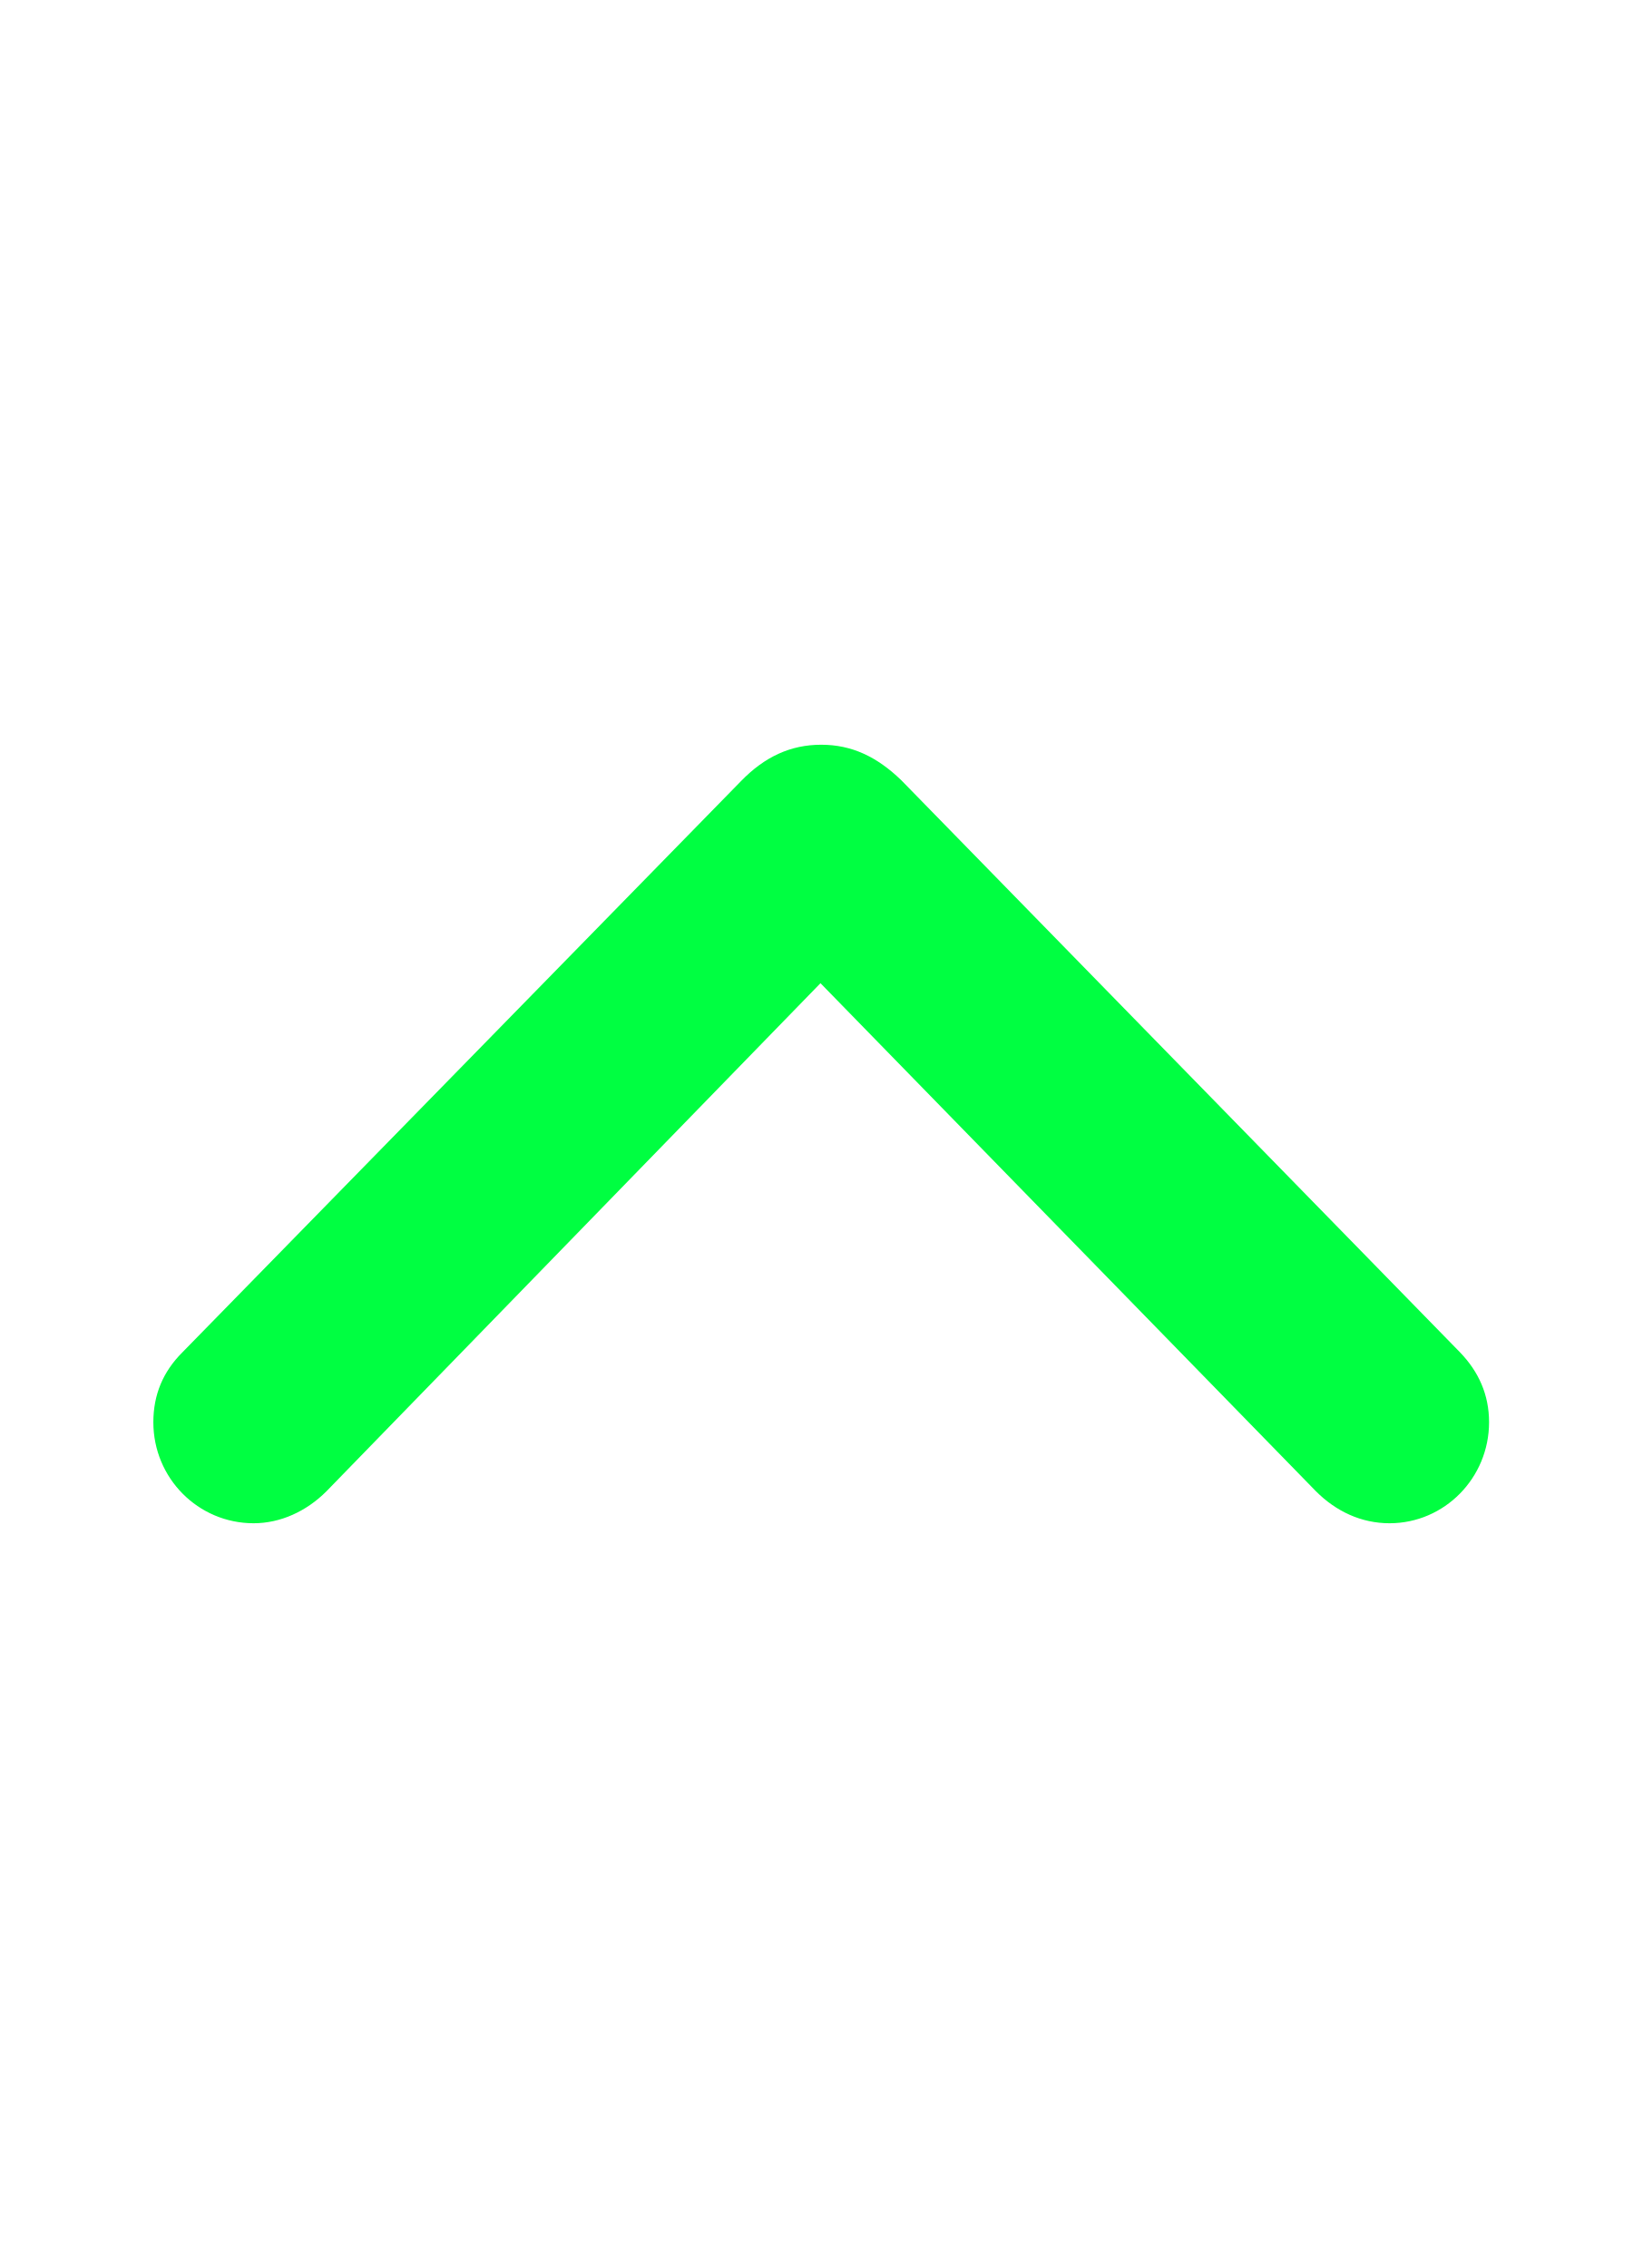
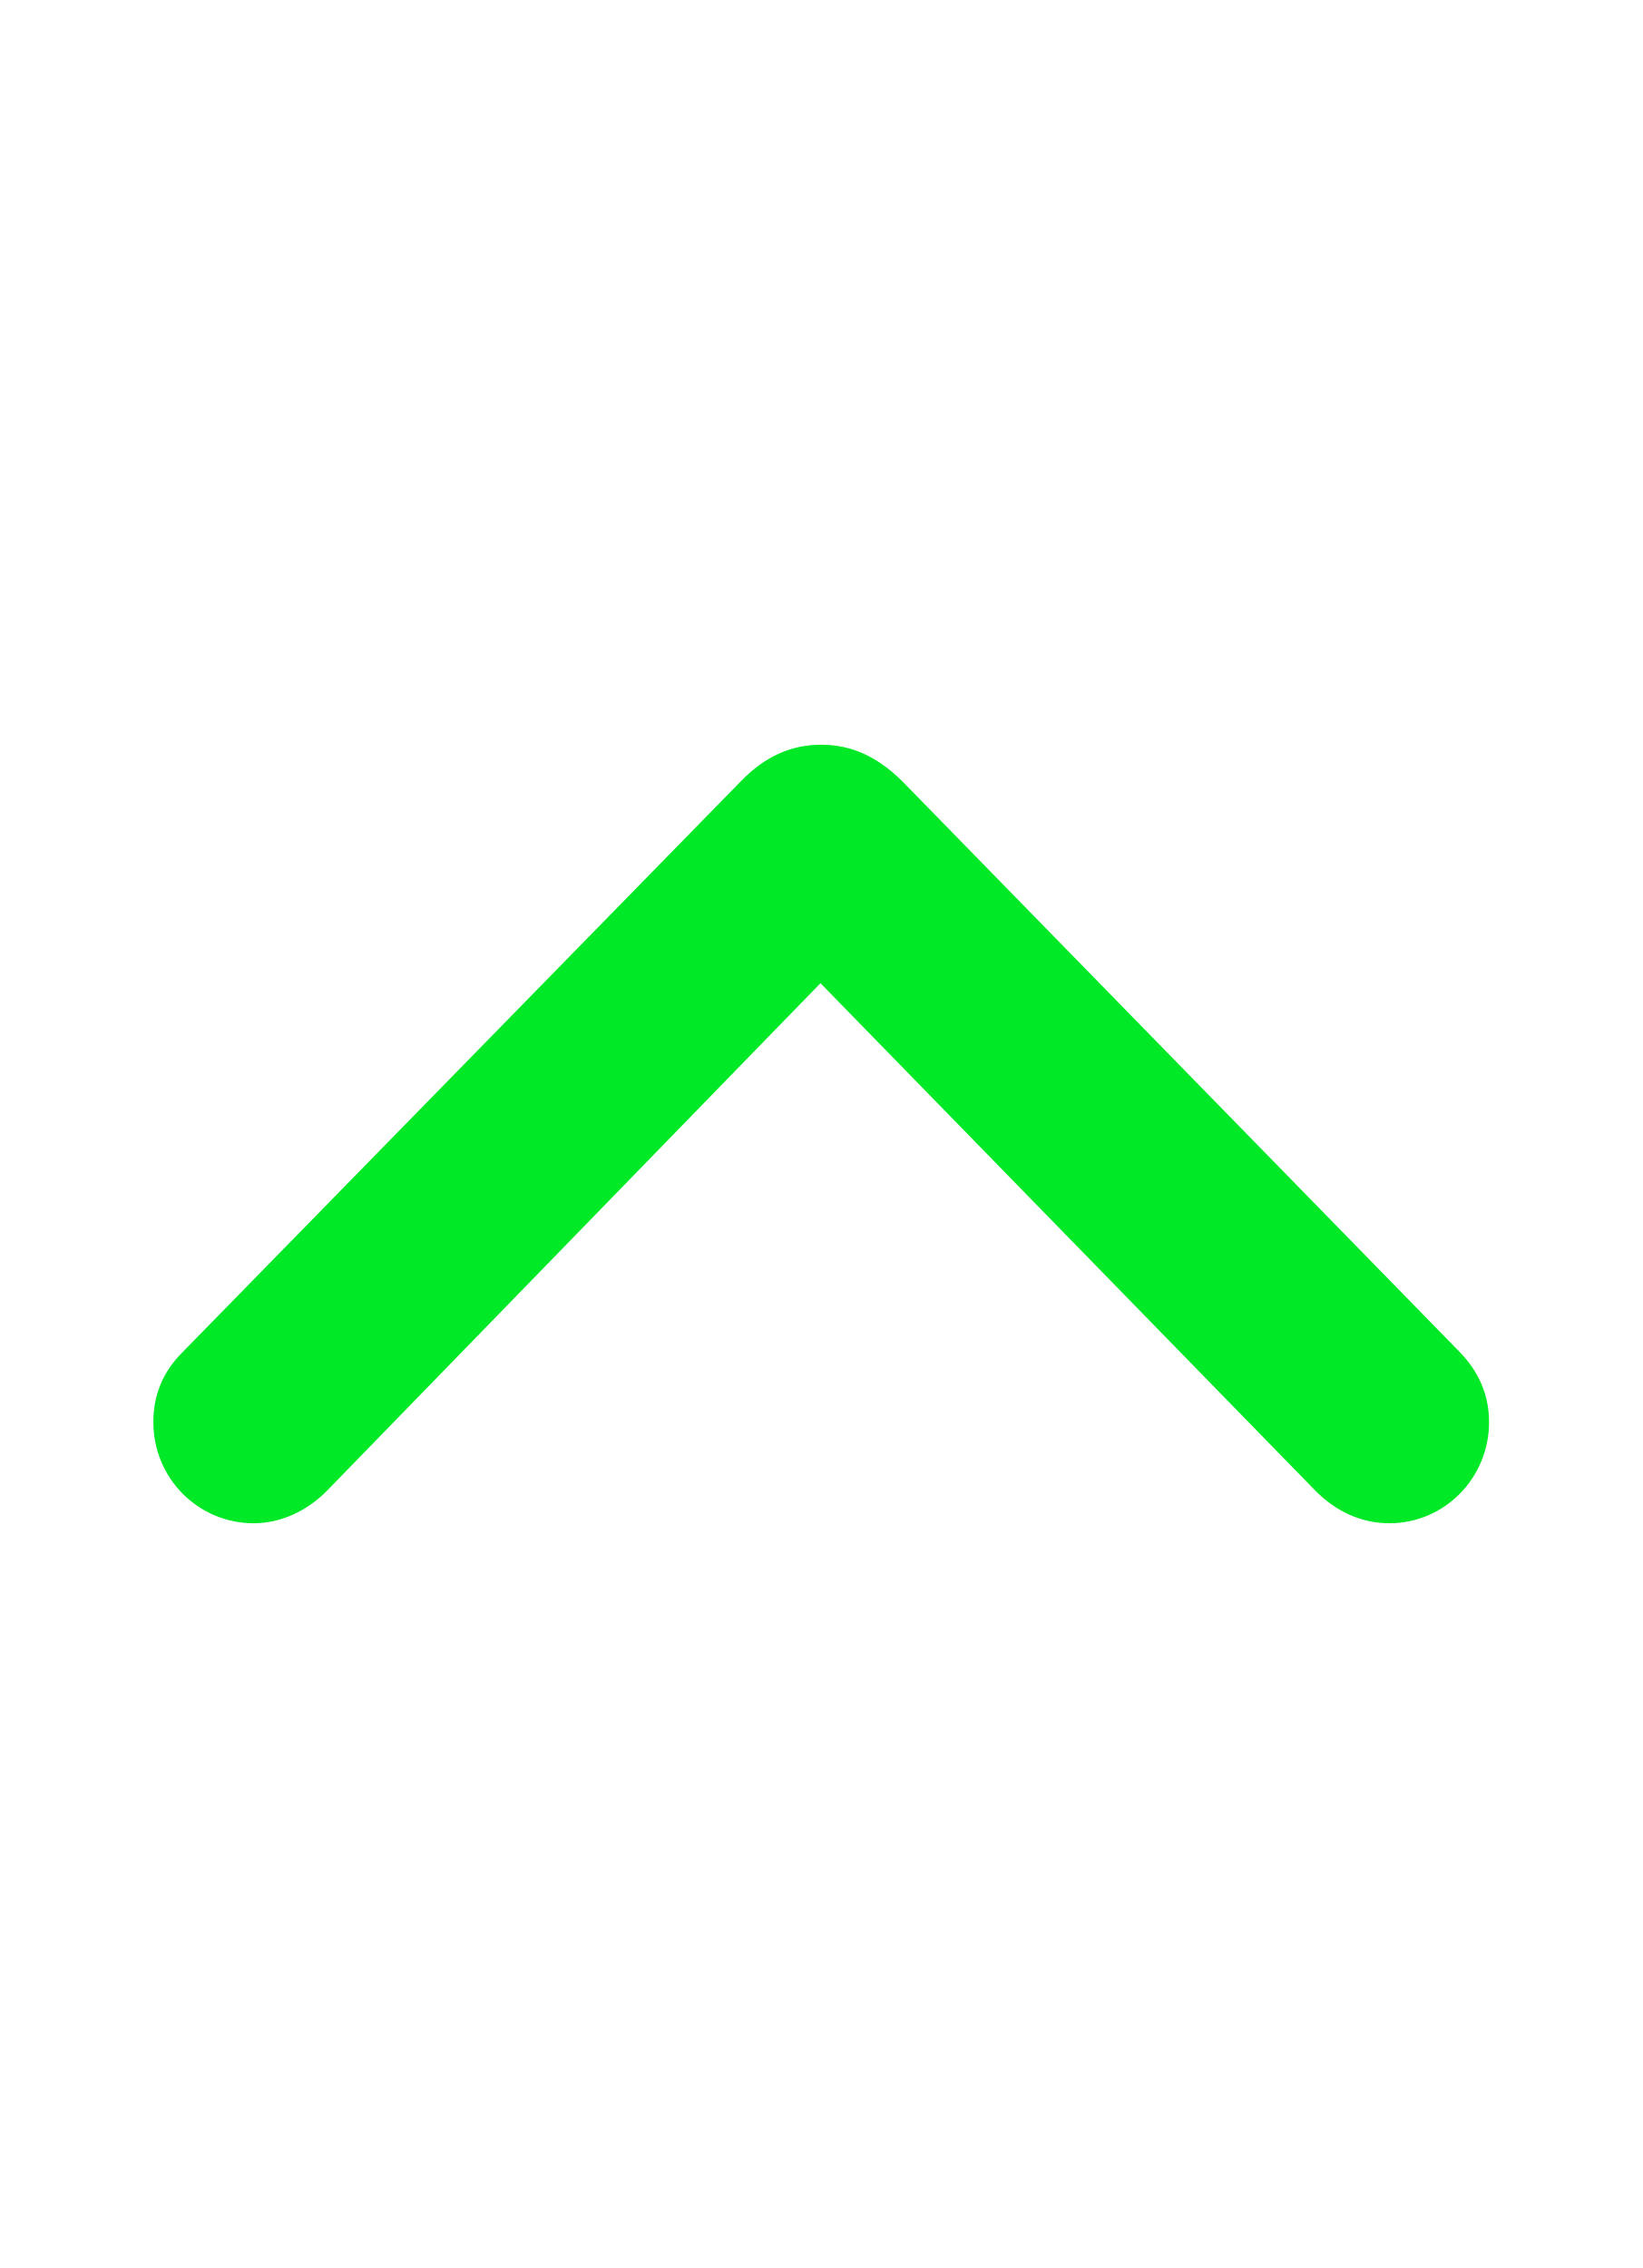
<svg xmlns="http://www.w3.org/2000/svg" width="100%" height="100%" viewBox="0 0 21 29" version="1.1" xml:space="preserve" style="fill-rule:evenodd;clip-rule:evenodd;stroke-linejoin:round;stroke-miterlimit:2;">
  <g transform="matrix(1,0,0,1,-350,0)">
    <g id="Artboard10" transform="matrix(1,0,0,1,-189.333,0)">
      <rect x="539.333" y="0" width="21" height="29" style="fill:none;" />
      <g transform="matrix(-0.389067,-4.7647e-17,4.7647e-17,-0.389067,667.355,14.9991)">
-         <path d="M302.061,14.076C303.062,14.076 303.916,13.685 304.698,12.879L323.057,-5.895C323.692,-6.53 324.009,-7.287 324.009,-8.19C324.009,-10.021 322.544,-11.51 320.713,-11.51C319.834,-11.51 318.98,-11.12 318.321,-10.46L302.085,6.239L285.801,-10.46C285.142,-11.12 284.312,-11.51 283.384,-11.51C281.578,-11.51 280.113,-10.021 280.113,-8.19C280.113,-7.287 280.454,-6.53 281.065,-5.895L299.424,12.904C300.23,13.685 301.06,14.076 302.061,14.076Z" style="fill:rgb(0,255,65);fill-rule:nonzero;" />
+         <path d="M302.061,14.076C303.062,14.076 303.916,13.685 304.698,12.879L323.057,-5.895C323.692,-6.53 324.009,-7.287 324.009,-8.19C324.009,-10.021 322.544,-11.51 320.713,-11.51C319.834,-11.51 318.98,-11.12 318.321,-10.46L302.085,6.239L285.801,-10.46C285.142,-11.12 284.312,-11.51 283.384,-11.51C281.578,-11.51 280.113,-10.021 280.113,-8.19C280.113,-7.287 280.454,-6.53 281.065,-5.895L299.424,12.904C300.23,13.685 301.06,14.076 302.061,14.076Z" style="fill:rgb(0,233,38);fill-rule:nonzero;" />
      </g>
    </g>
  </g>
</svg>
